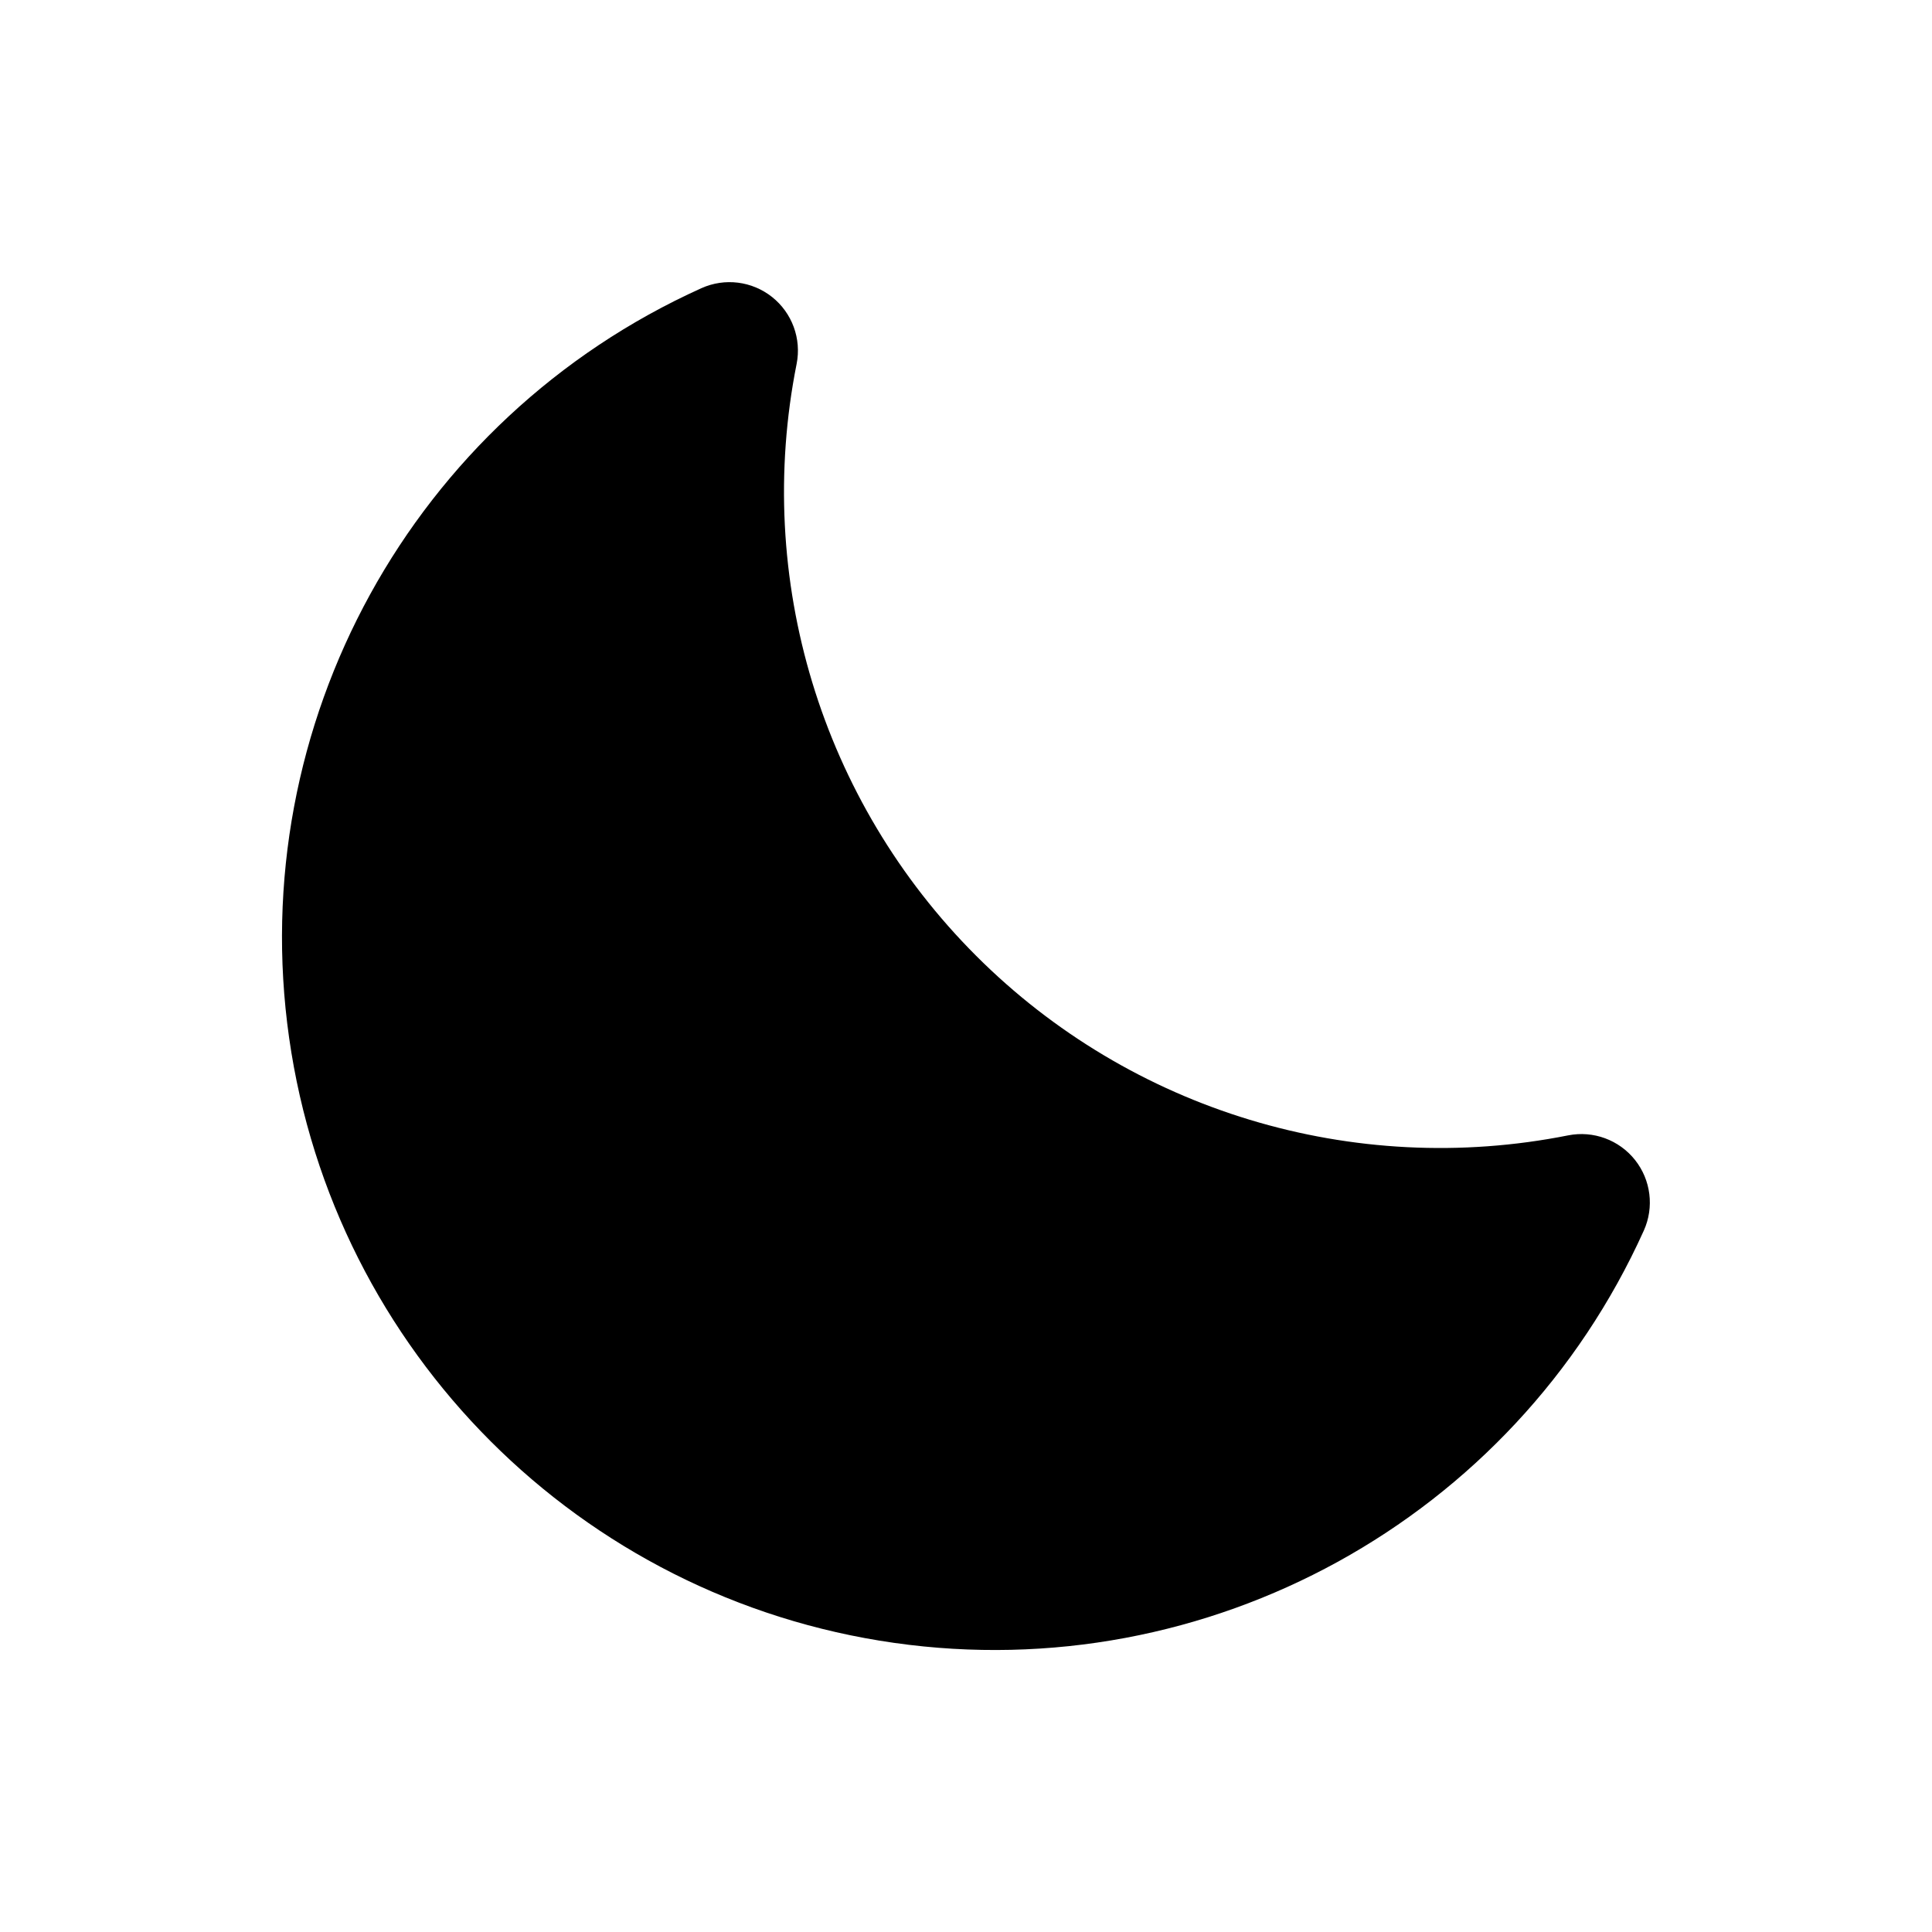
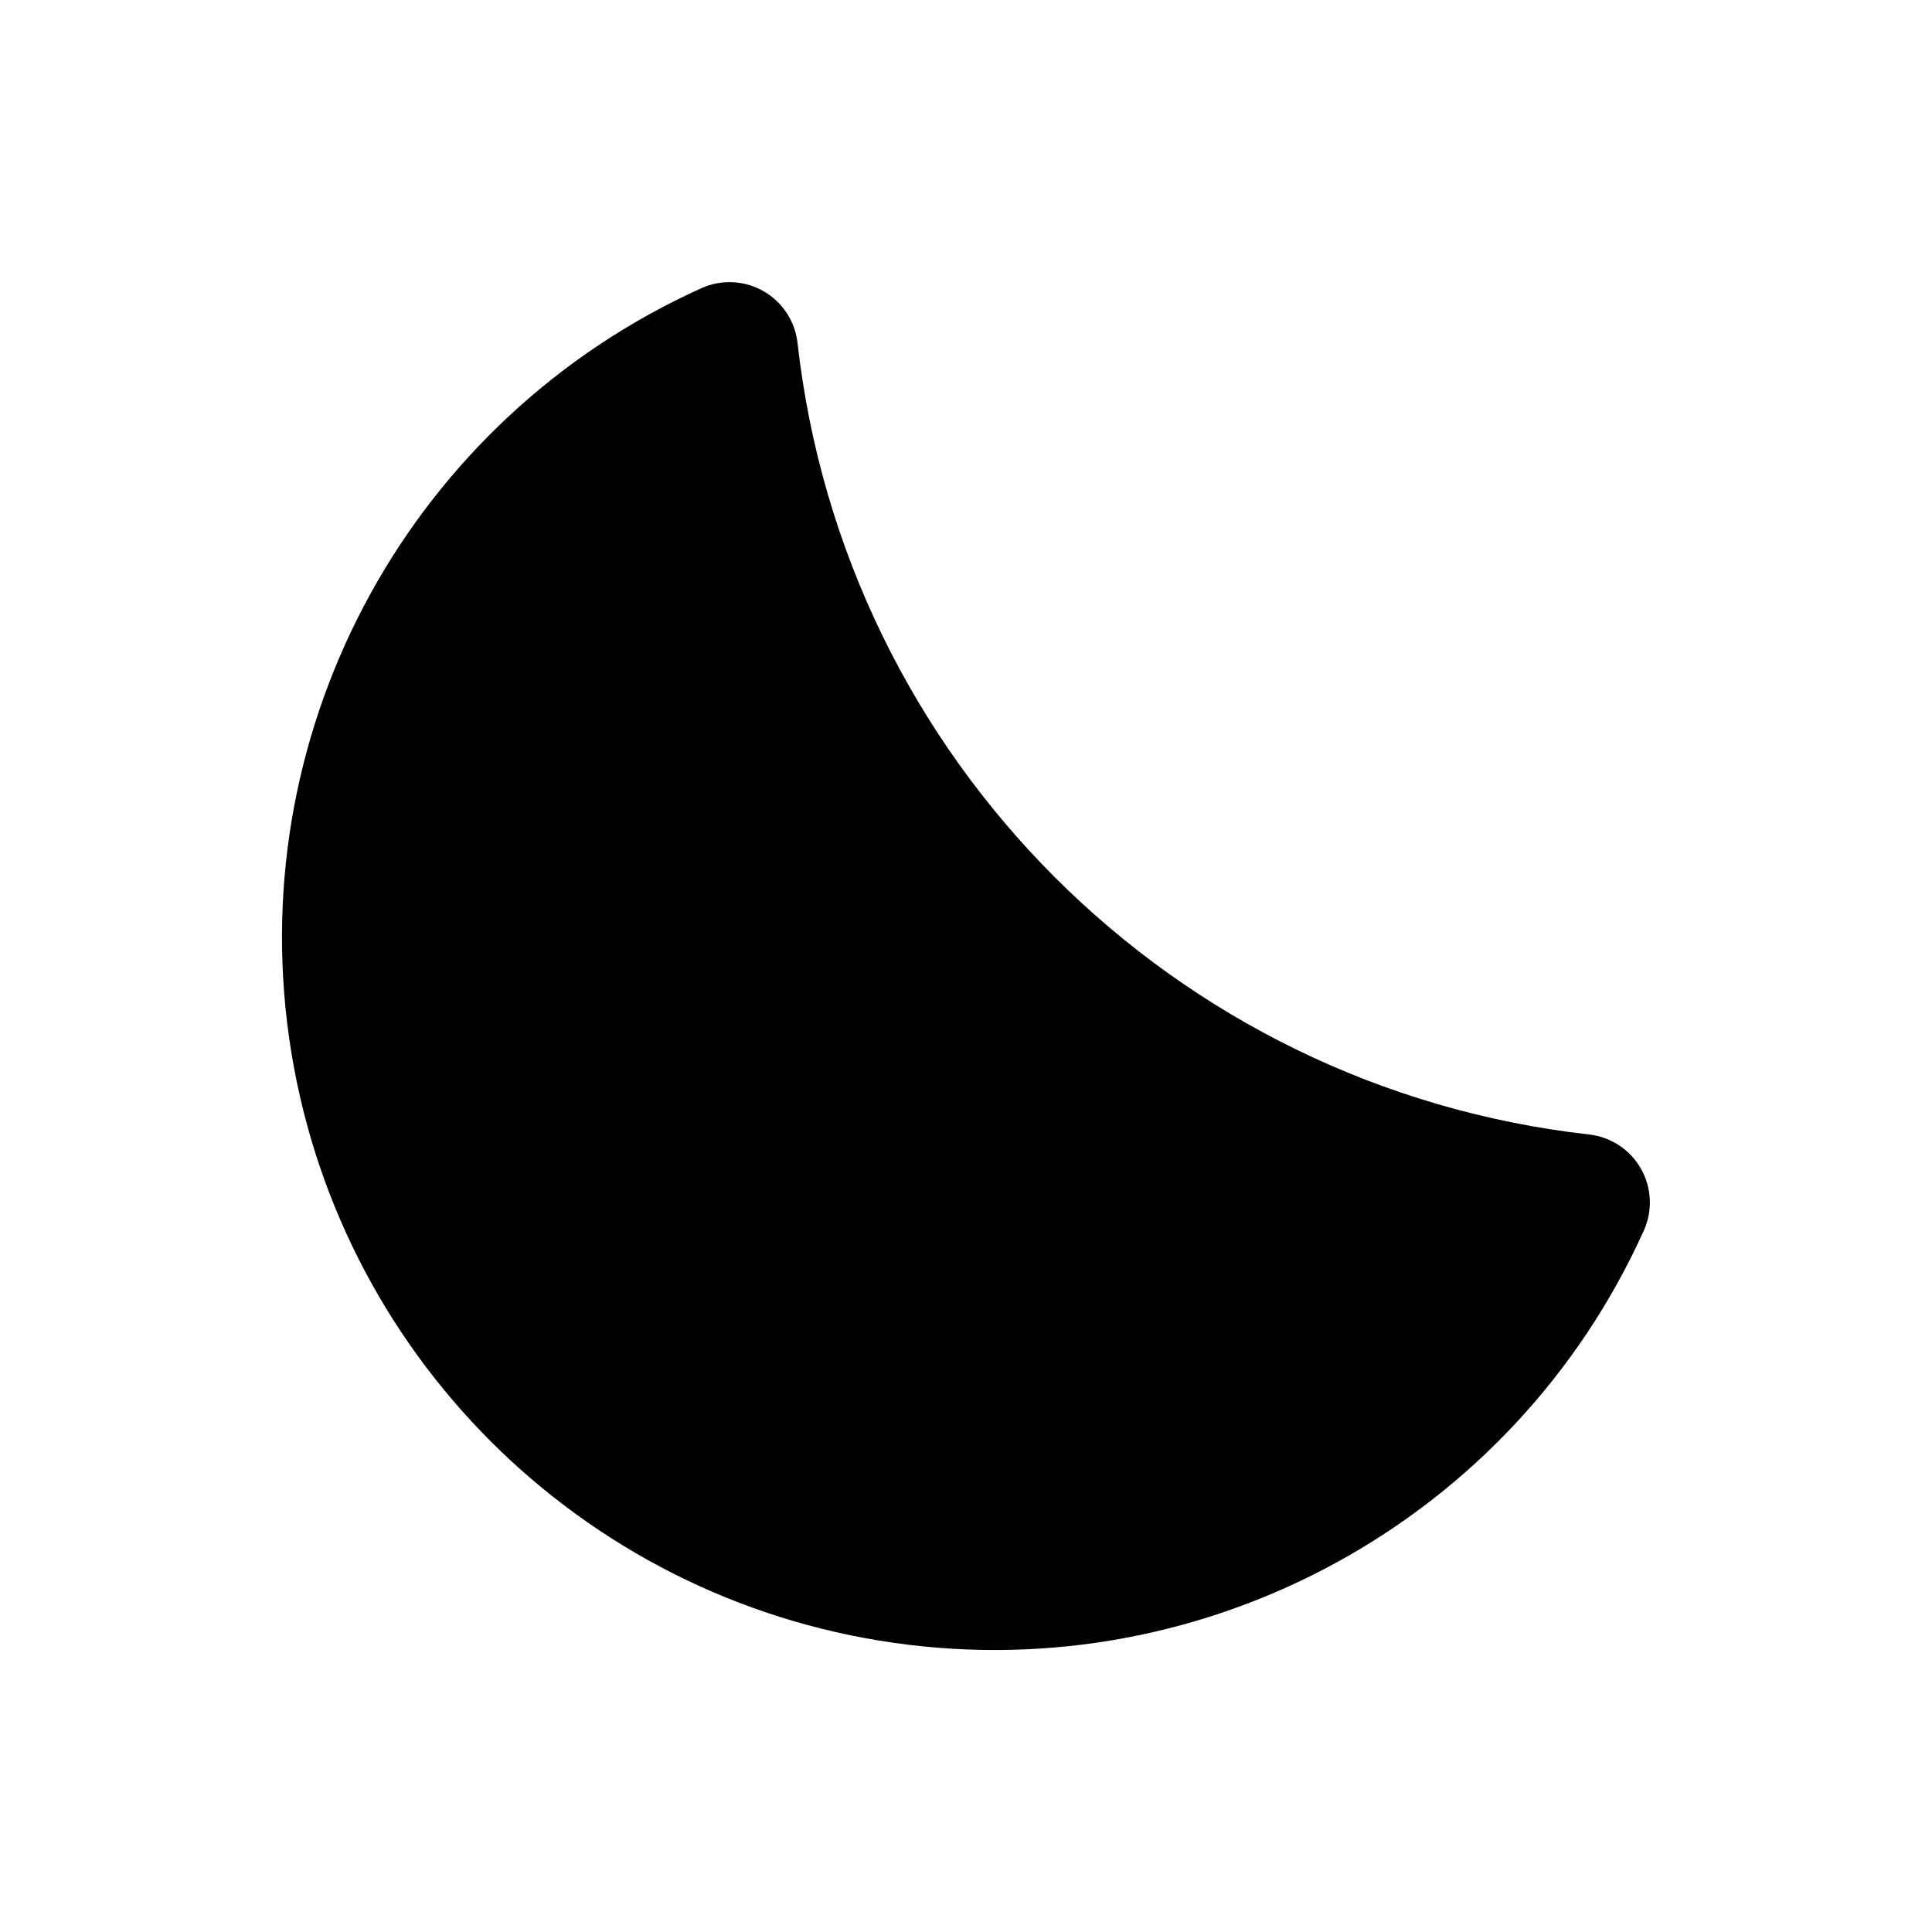
<svg xmlns="http://www.w3.org/2000/svg" viewBox="0 0 24 24" fill="currentColor" stroke="none" fill-rule="evenodd">
  <g data-part="body">
-     <path d="M8.713 3.58 A8.85 8.85 0 1 0 20.42 15.287 A.85 .85 0 0 0 19.48 14.104 A8.15 8.15 0 0 1 9.896 4.52 A.85 .85 0 0 0 8.713 3.58 Z" />
+     <path d="M8.713 3.58 A8.85 8.85 0 1 0 20.42 15.287 A.85 .85 0 0 0 19.741 14.093 A11.15 11.15 0 0 1 9.907 4.259 A.85 .85 0 0 0 8.713 3.58 Z" />
  </g>
</svg>
